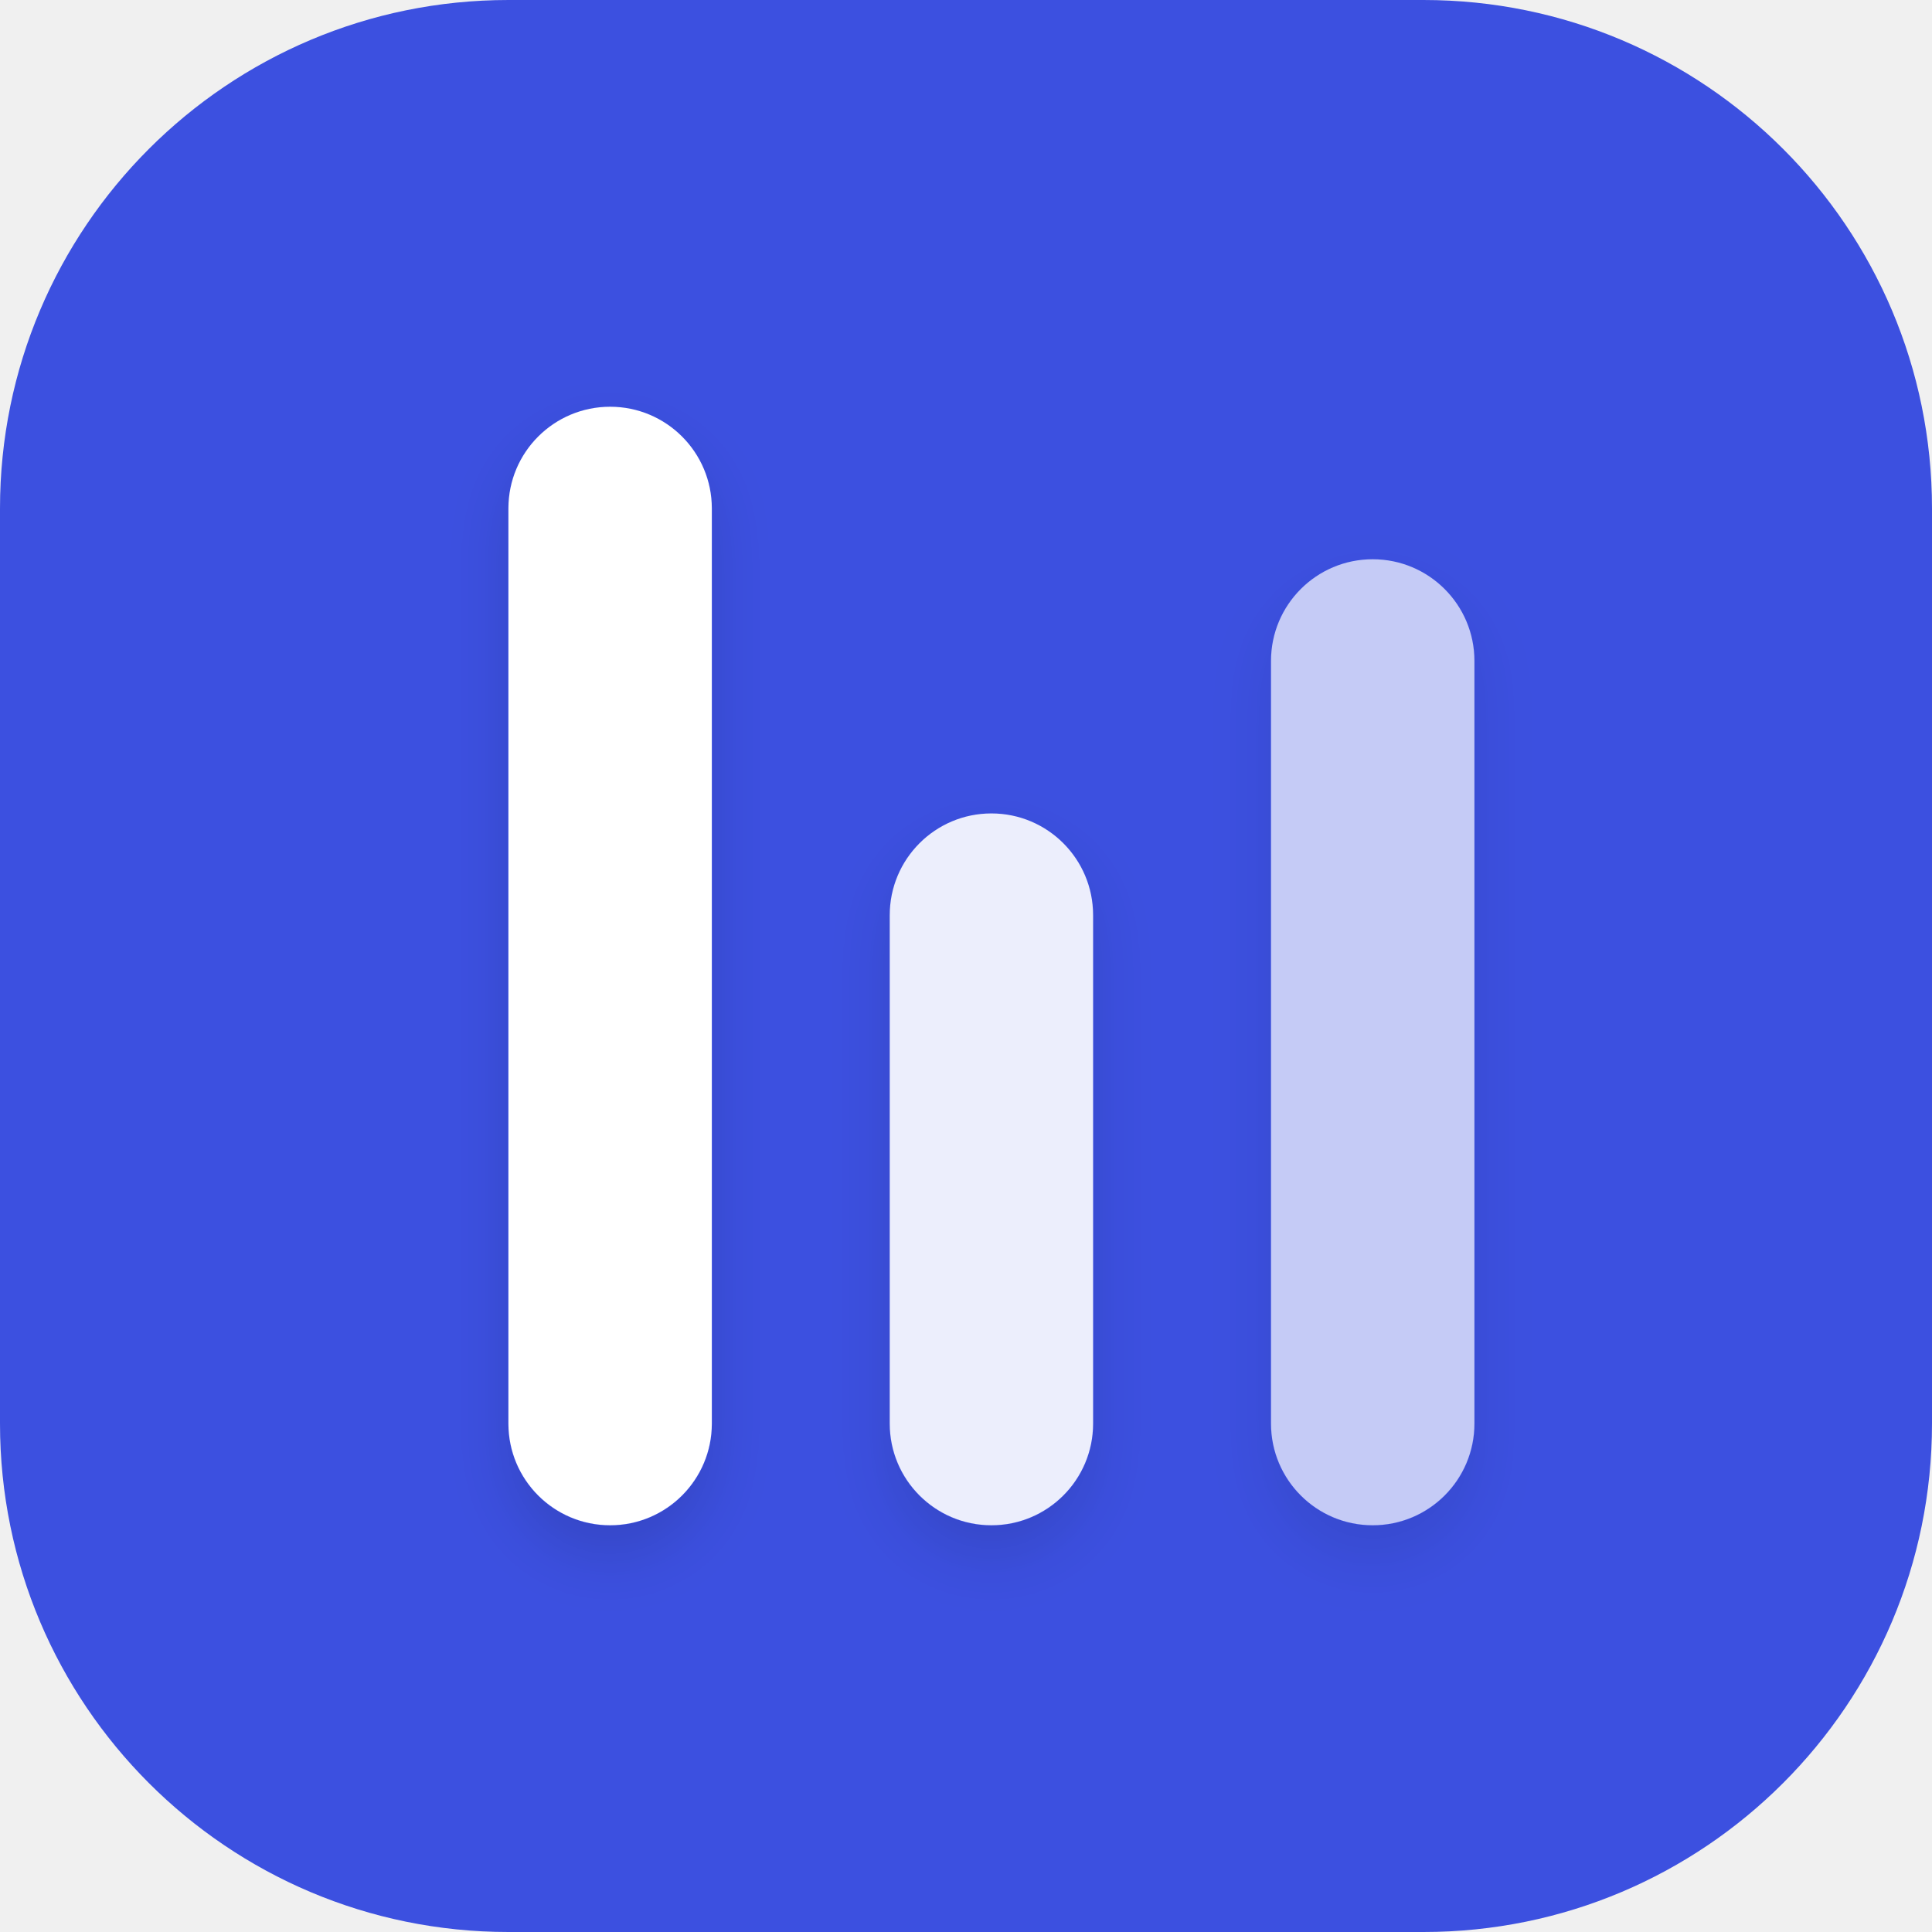
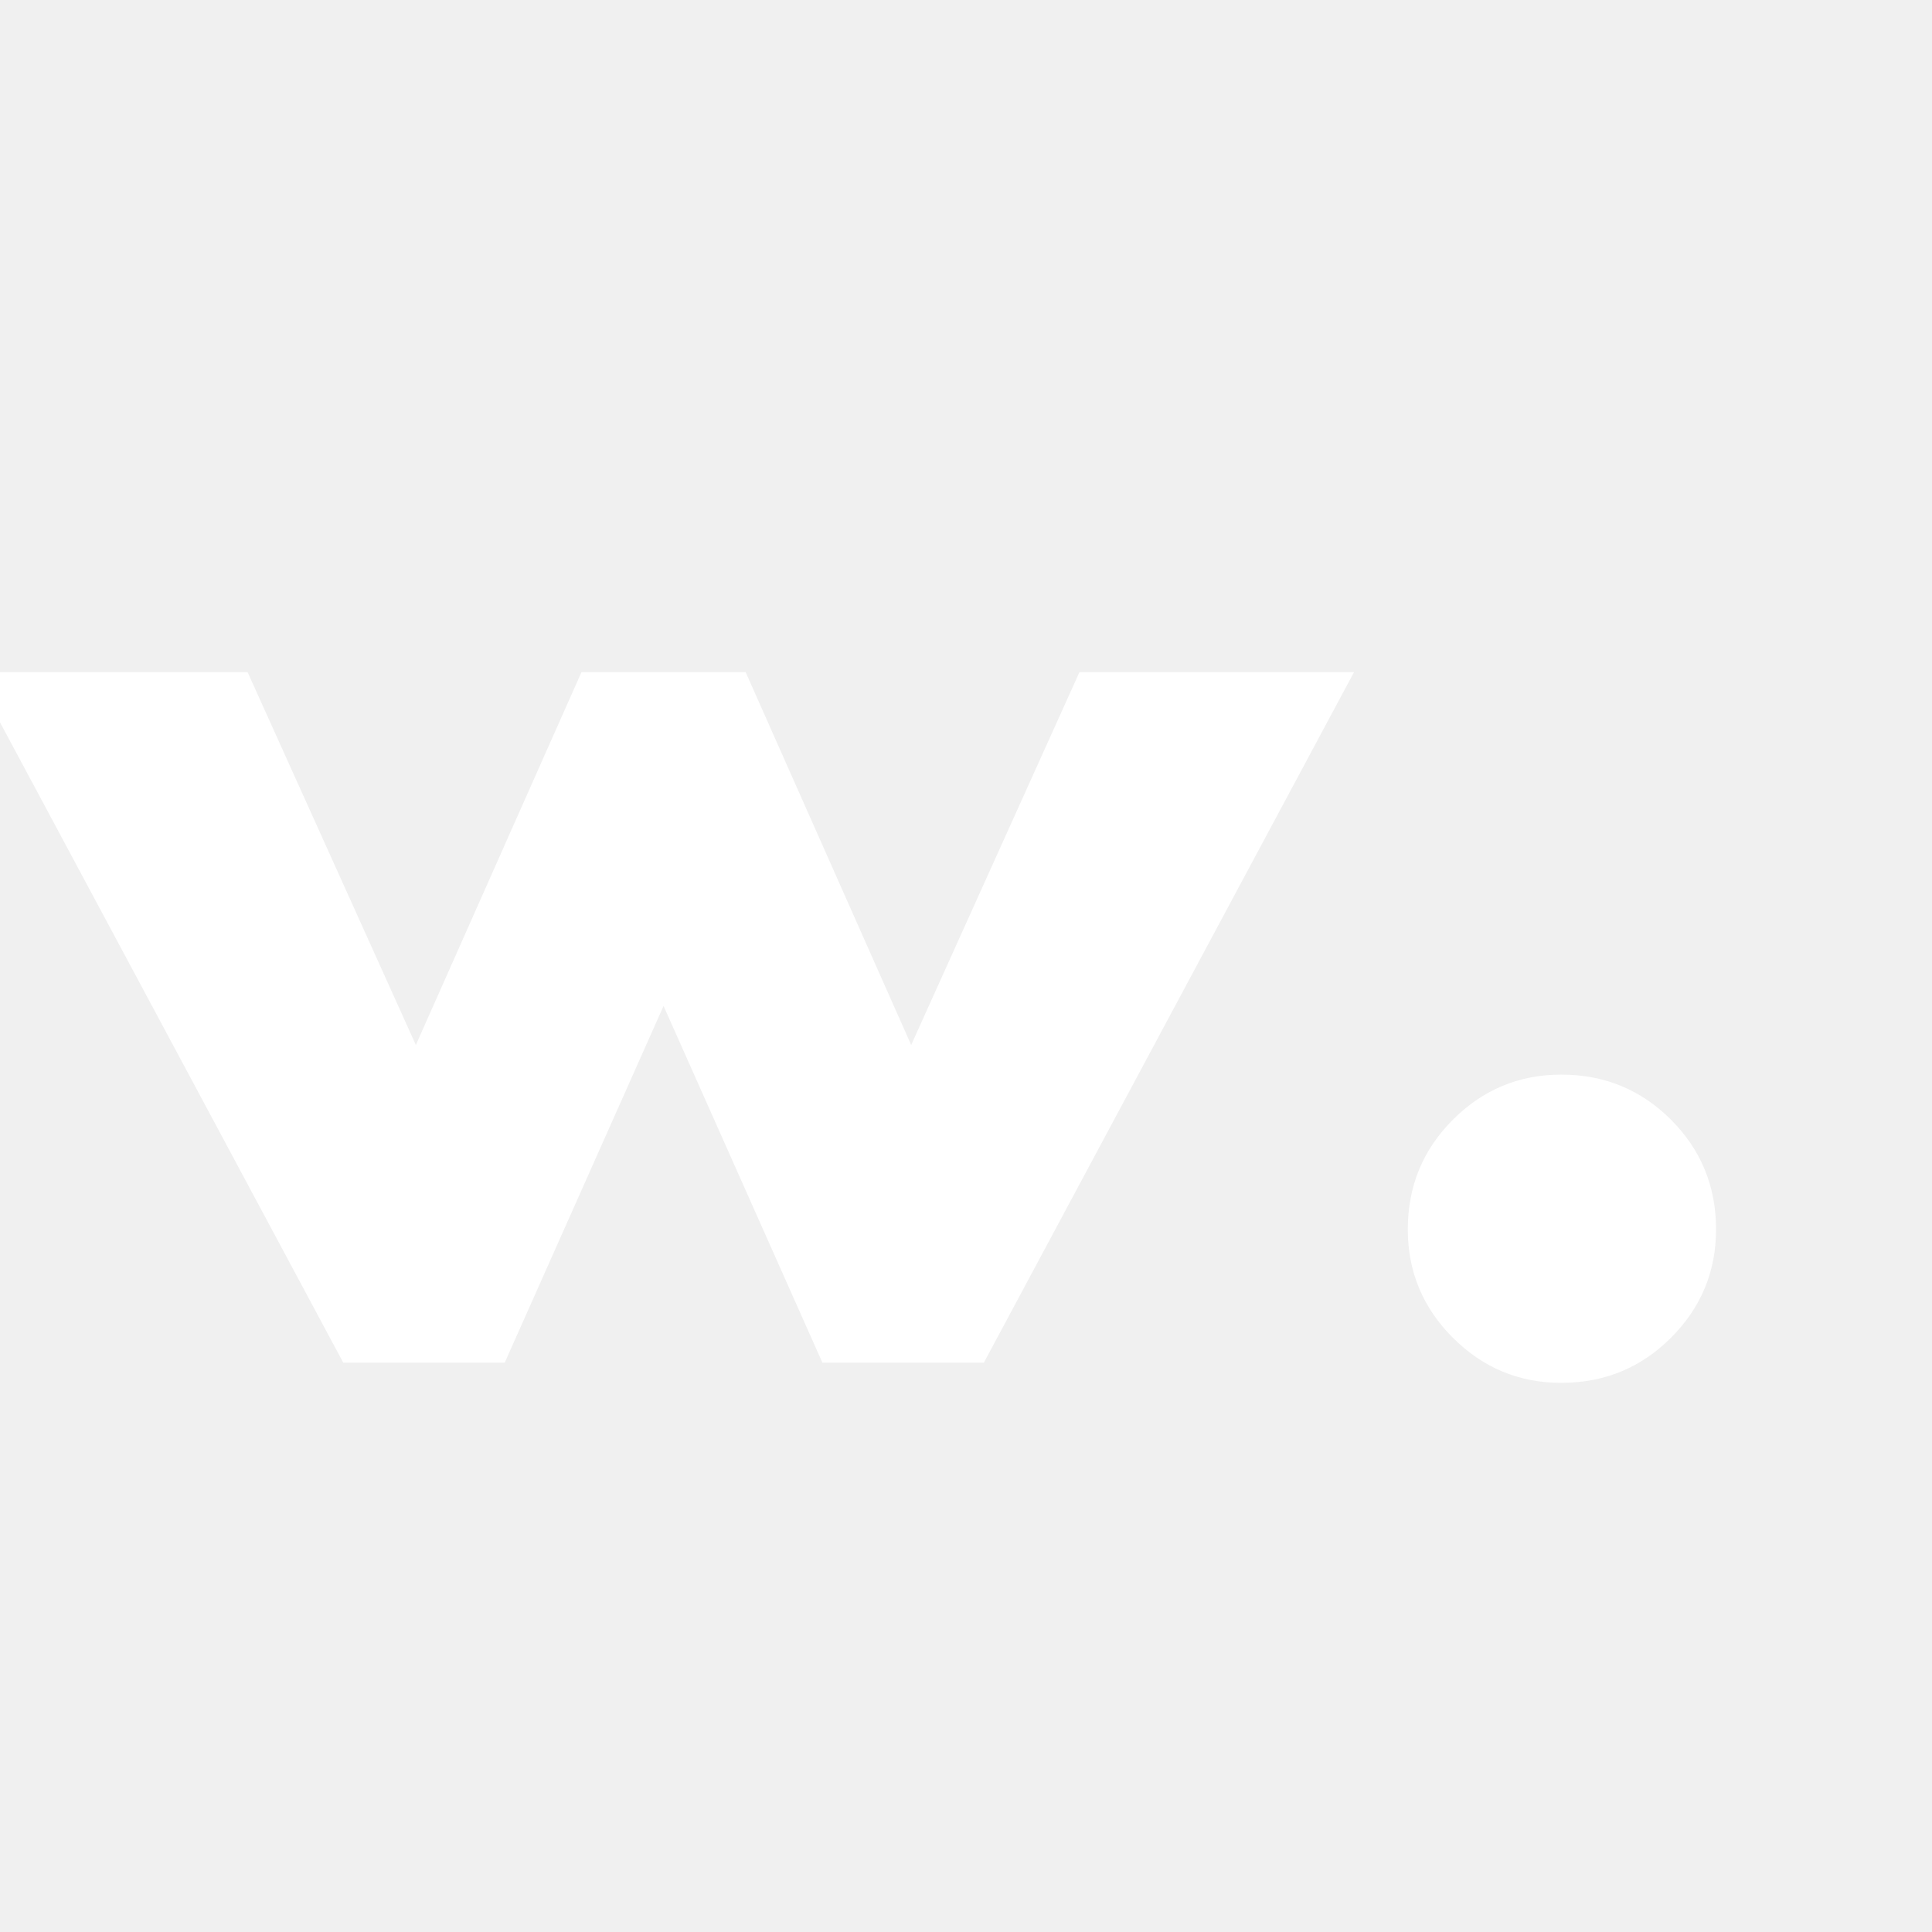
- <svg xmlns="http://www.w3.org/2000/svg" width="32" height="32" viewBox="0 0 32 32" fill="none">
-   <path d="M0 8.421C0 3.77 3.77 0 8.421 0H23.579C28.23 0 32 3.77 32 8.421V23.579C32 28.23 28.23 32 23.579 32H8.421C3.77 32 0 28.23 0 23.579V8.421Z" fill="#3C50E0" />
-   <g filter="url(#filter0_d_521_14078)">
-     <path d="M8.421 8.421C8.421 7.491 9.175 6.737 10.106 6.737V6.737C11.036 6.737 11.79 7.491 11.79 8.421V23.579C11.79 24.509 11.036 25.263 10.106 25.263V25.263C9.175 25.263 8.421 24.509 8.421 23.579V8.421Z" fill="white" />
+ <svg xmlns="http://www.w3.org/2000/svg" width="500" zoomAndPan="magnify" viewBox="0 0 375 375" height="500" preserveAspectRatio="xMidYMid meet" version="1.0">
+   <defs>
+     <g />
+   </defs>
+   <g fill="#ffffff" fill-opacity="1">
+     <g transform="translate(0.0000045, 264.4874)">
+       <g>
+         <path d="M 97.969 0 L 66.625 0 L -5.219 -134.016 L 48.062 -134.016 L 80.719 -61.656 L 112.859 -134.016 L 144.734 -134.016 L 176.859 -61.656 L 209.516 -134.016 L 262.812 -134.016 L 190.969 0 L 159.625 0 L 128.797 -69.234 Z M 97.969 0 " />
+       </g>
+     </g>
  </g>
-   <g opacity="0.9" filter="url(#filter1_d_521_14078)">
-     <path d="M14.737 15.158C14.737 14.227 15.491 13.473 16.421 13.473V13.473C17.351 13.473 18.105 14.227 18.105 15.158V23.579C18.105 24.509 17.351 25.263 16.421 25.263V25.263C15.491 25.263 14.737 24.509 14.737 23.579V15.158Z" fill="white" />
+   <g fill="#ffffff" fill-opacity="1">
+     <g transform="translate(257.5836, 264.4874)">
+       <g>
+         <path d="M 45.453 -55.906 C 53.816 -55.906 60.914 -52.988 66.75 -47.156 C 72.582 -41.32 75.5 -34.223 75.5 -25.859 C 75.5 -17.672 72.582 -10.66 66.75 -4.828 C 60.914 1.004 53.816 3.922 45.453 3.922 C 37.266 3.922 30.254 1.004 24.422 -4.828 C 18.586 -10.66 15.672 -17.672 15.672 -25.859 C 15.672 -34.223 18.586 -41.32 24.422 -47.156 C 30.254 -52.988 37.266 -55.906 45.453 -55.906 Z M 45.453 -55.906 " />
+       </g>
+     </g>
  </g>
-   <g opacity="0.7" filter="url(#filter2_d_521_14078)">
-     <path d="M21.052 10.947C21.052 10.017 21.806 9.263 22.736 9.263V9.263C23.667 9.263 24.421 10.017 24.421 10.947V23.578C24.421 24.509 23.667 25.263 22.736 25.263V25.263C21.806 25.263 21.052 24.509 21.052 23.578V10.947Z" fill="white" />
-   </g>
-   <defs>
-     <filter id="filter0_d_521_14078" x="7.421" y="6.237" width="5.369" height="20.526" filterUnits="userSpaceOnUse" color-interpolation-filters="sRGB">
-       <feFlood flood-opacity="0" result="BackgroundImageFix" />
-       <feColorMatrix in="SourceAlpha" type="matrix" values="0 0 0 0 0 0 0 0 0 0 0 0 0 0 0 0 0 0 127 0" result="hardAlpha" />
-       <feOffset dy="0.5" />
-       <feGaussianBlur stdDeviation="0.5" />
-       <feComposite in2="hardAlpha" operator="out" />
-       <feColorMatrix type="matrix" values="0 0 0 0 0 0 0 0 0 0 0 0 0 0 0 0 0 0 0.12 0" />
-       <feBlend mode="normal" in2="BackgroundImageFix" result="effect1_dropShadow_521_14078" />
-       <feBlend mode="normal" in="SourceGraphic" in2="effect1_dropShadow_521_14078" result="shape" />
-     </filter>
-     <filter id="filter1_d_521_14078" x="13.737" y="12.973" width="5.369" height="13.79" filterUnits="userSpaceOnUse" color-interpolation-filters="sRGB">
-       <feFlood flood-opacity="0" result="BackgroundImageFix" />
-       <feColorMatrix in="SourceAlpha" type="matrix" values="0 0 0 0 0 0 0 0 0 0 0 0 0 0 0 0 0 0 127 0" result="hardAlpha" />
-       <feOffset dy="0.5" />
-       <feGaussianBlur stdDeviation="0.5" />
-       <feComposite in2="hardAlpha" operator="out" />
-       <feColorMatrix type="matrix" values="0 0 0 0 0 0 0 0 0 0 0 0 0 0 0 0 0 0 0.12 0" />
-       <feBlend mode="normal" in2="BackgroundImageFix" result="effect1_dropShadow_521_14078" />
-       <feBlend mode="normal" in="SourceGraphic" in2="effect1_dropShadow_521_14078" result="shape" />
-     </filter>
-     <filter id="filter2_d_521_14078" x="20.052" y="8.763" width="5.369" height="18" filterUnits="userSpaceOnUse" color-interpolation-filters="sRGB">
-       <feFlood flood-opacity="0" result="BackgroundImageFix" />
-       <feColorMatrix in="SourceAlpha" type="matrix" values="0 0 0 0 0 0 0 0 0 0 0 0 0 0 0 0 0 0 127 0" result="hardAlpha" />
-       <feOffset dy="0.5" />
-       <feGaussianBlur stdDeviation="0.5" />
-       <feComposite in2="hardAlpha" operator="out" />
-       <feColorMatrix type="matrix" values="0 0 0 0 0 0 0 0 0 0 0 0 0 0 0 0 0 0 0.12 0" />
-       <feBlend mode="normal" in2="BackgroundImageFix" result="effect1_dropShadow_521_14078" />
-       <feBlend mode="normal" in="SourceGraphic" in2="effect1_dropShadow_521_14078" result="shape" />
-     </filter>
-   </defs>
</svg>
